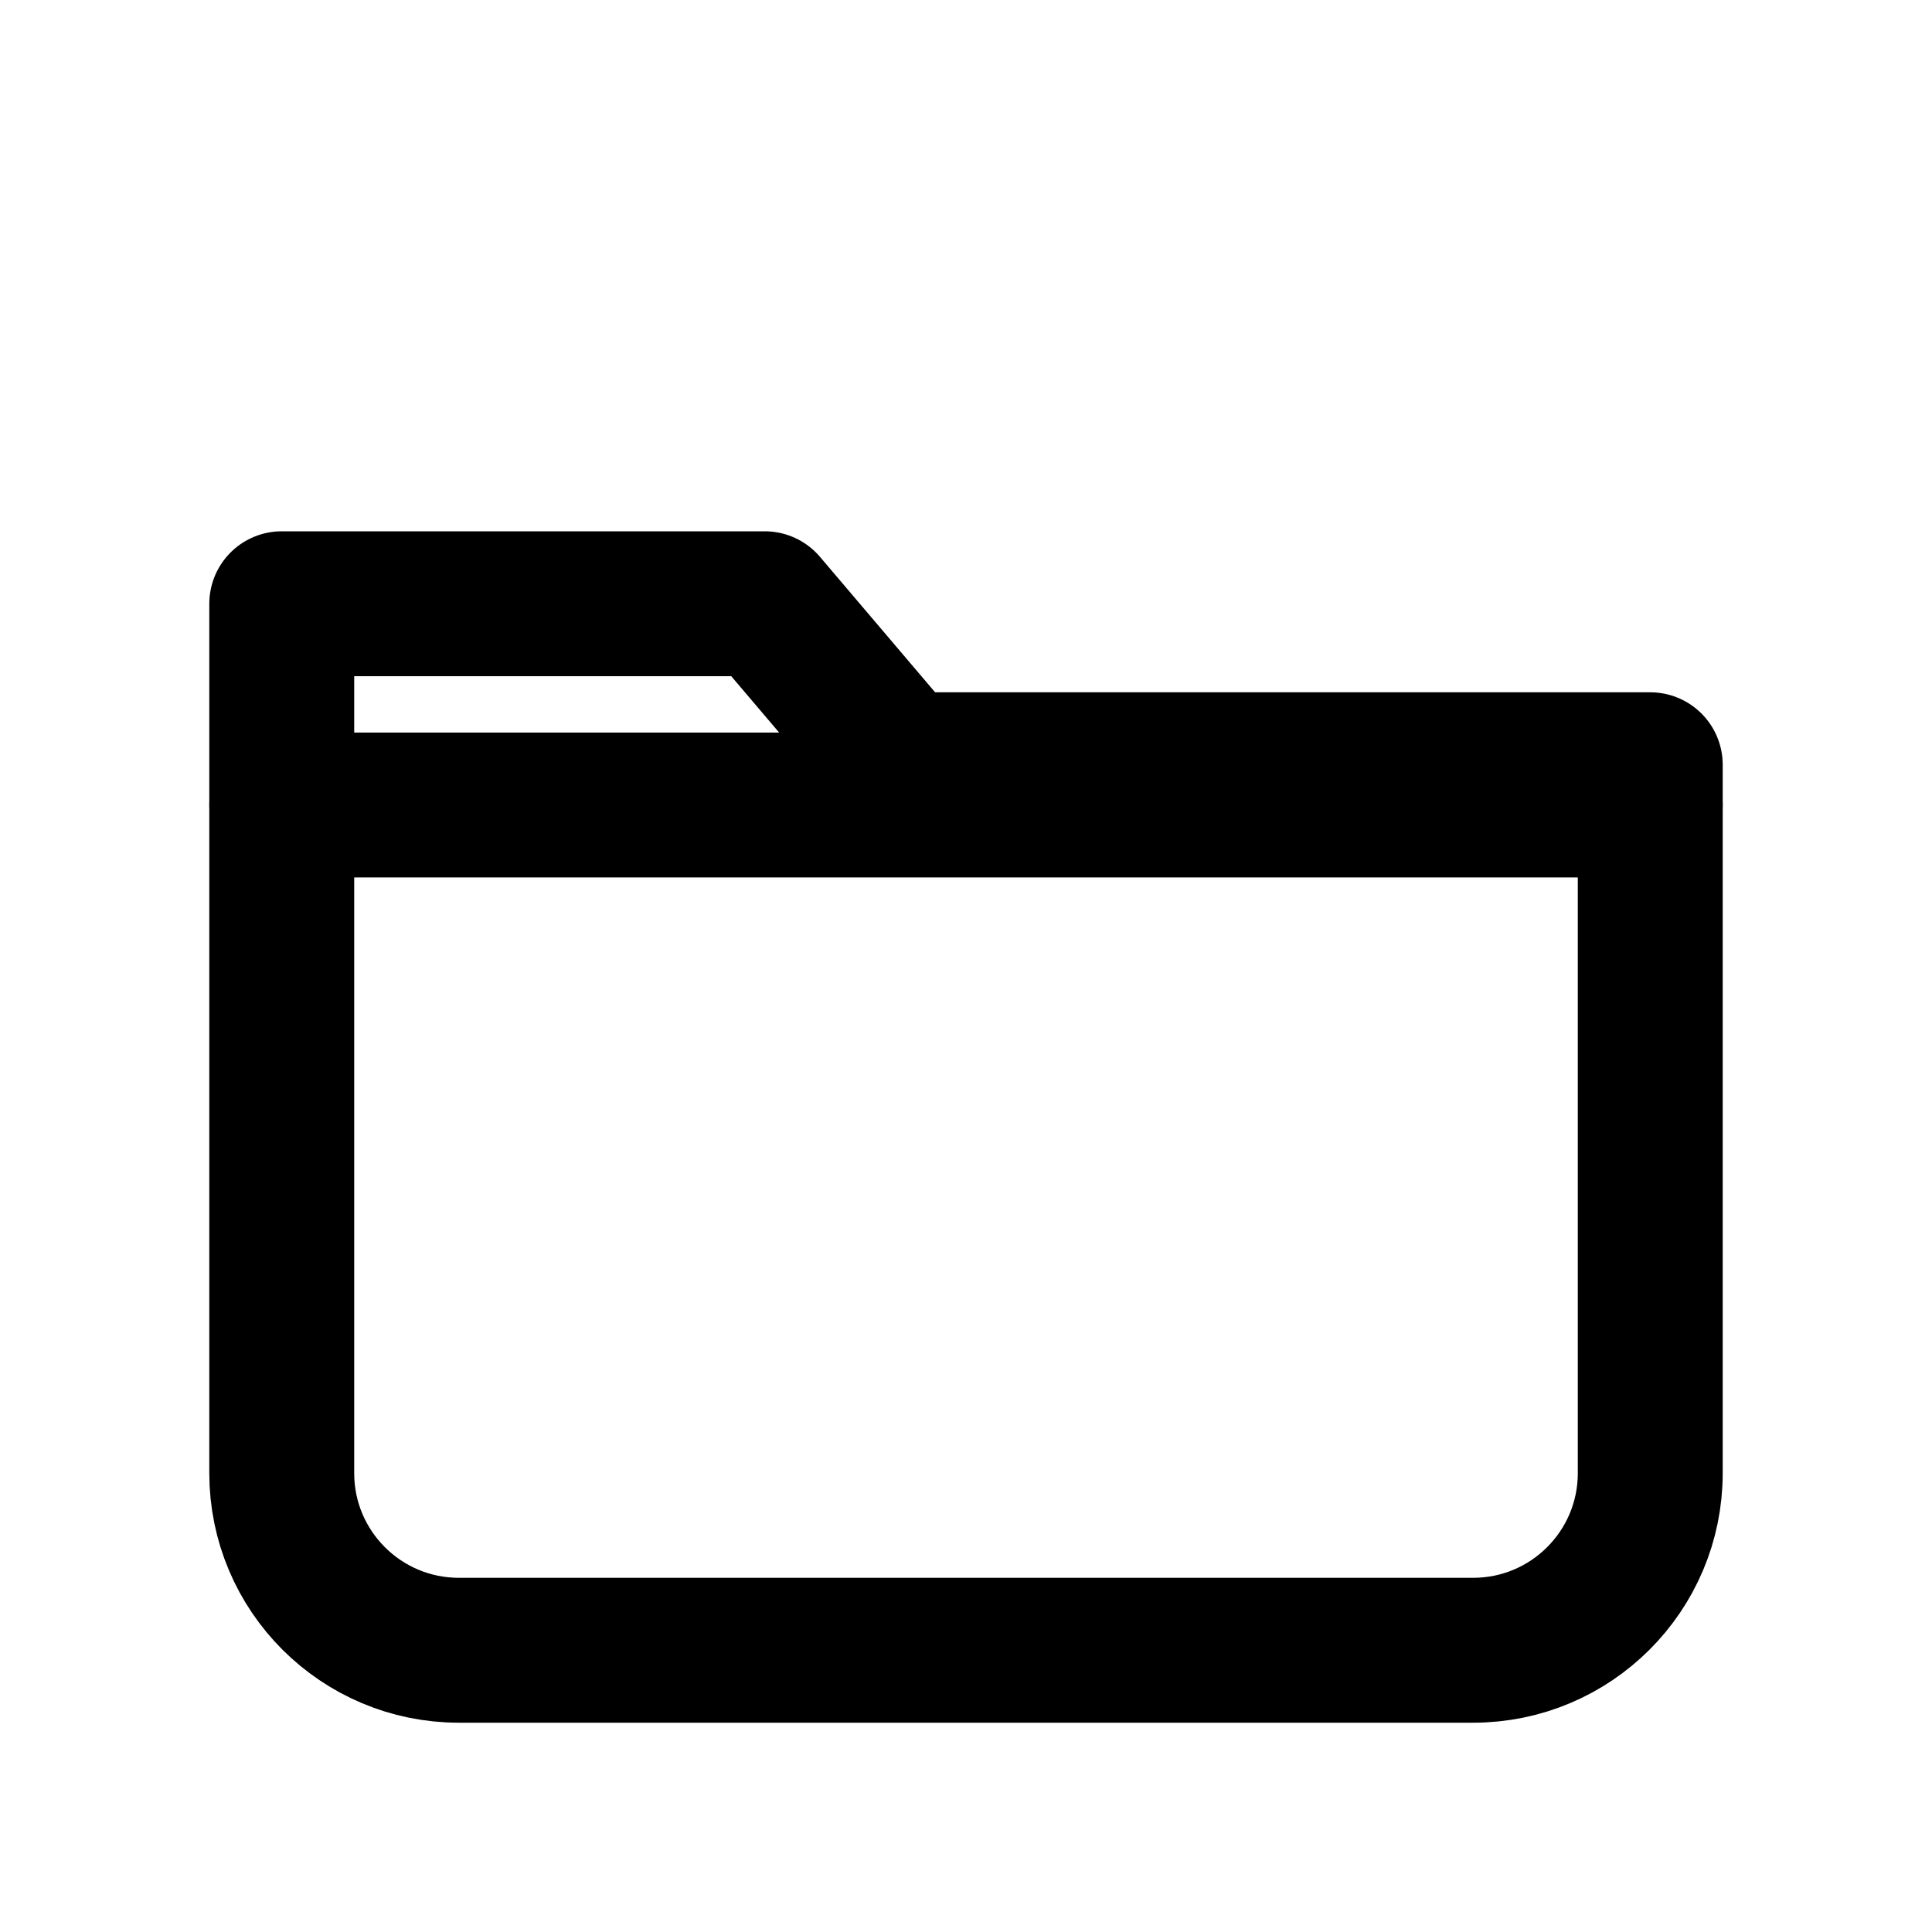
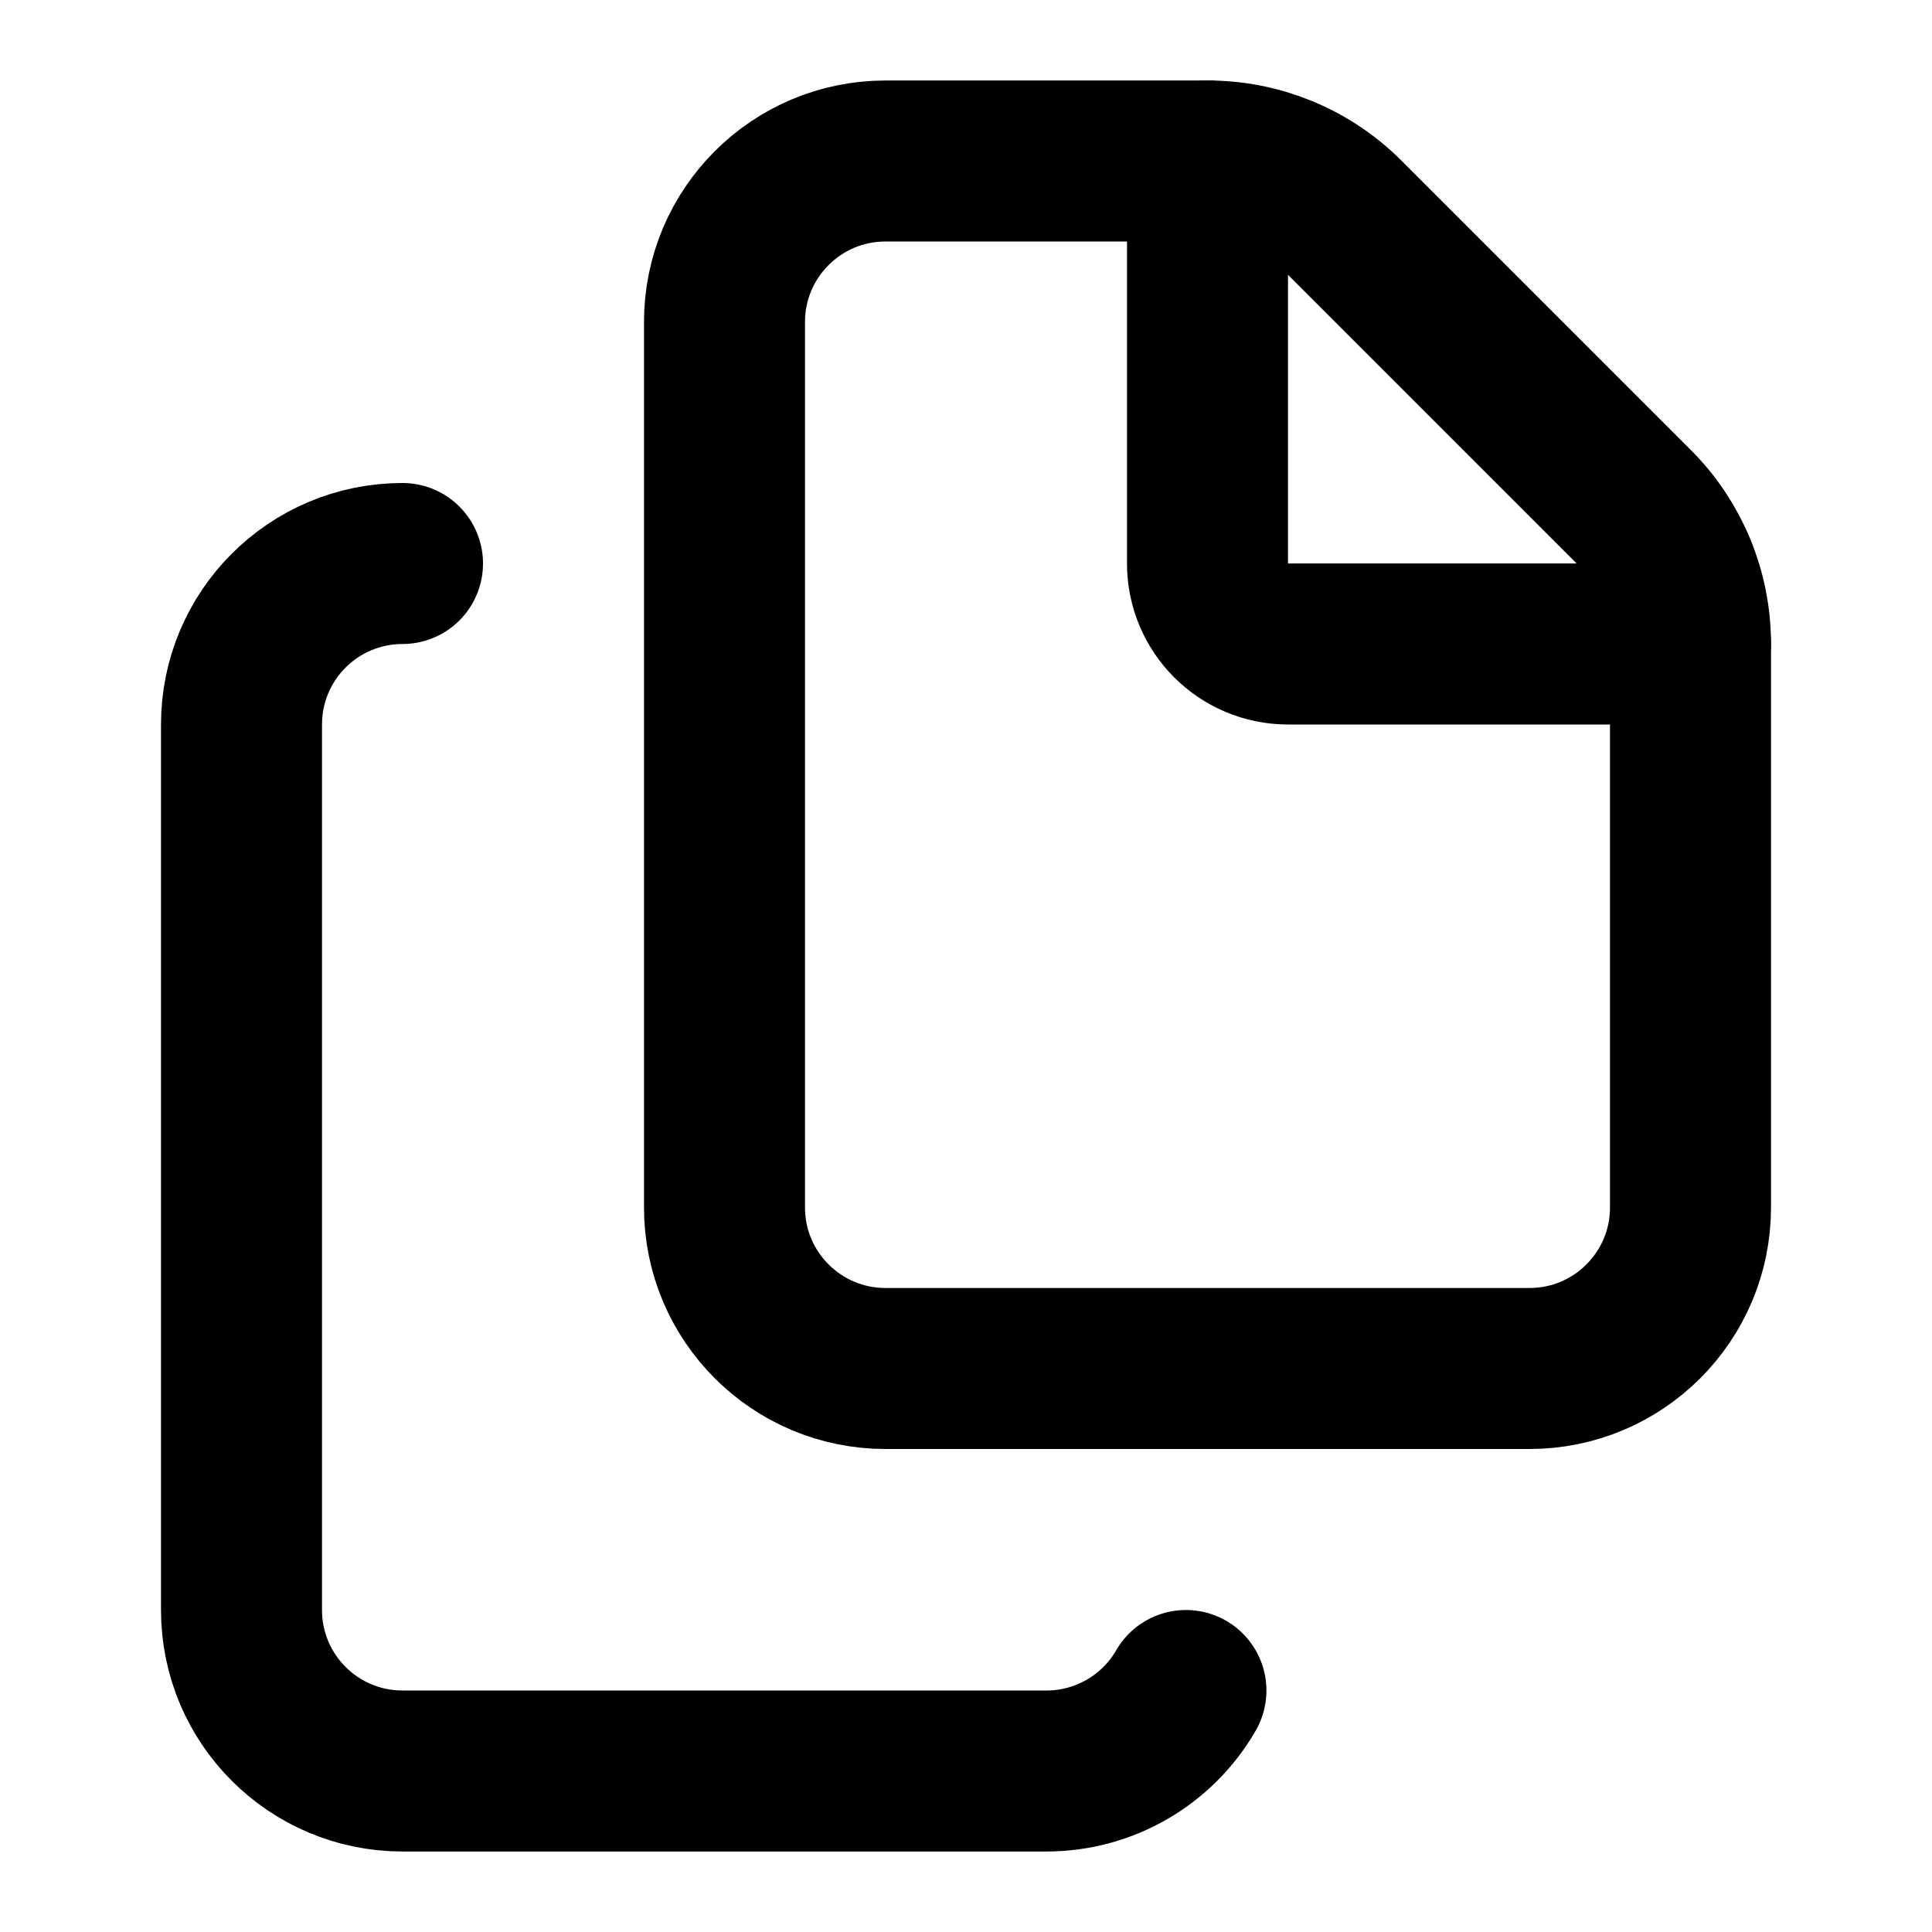
- <svg xmlns="http://www.w3.org/2000/svg" viewBox="0 0 24 24" fill="none" stroke="#000" stroke-width="1.8" stroke-linecap="round" stroke-linejoin="round">
-   <path d="M3.5 7.5h6l1.7 2H20.5v8.8a2.2 2.2 0 0 1-2.2 2.2H5.7a2.2 2.2 0 0 1-2.2-2.2z" />
-   <path d="M3.5 10h17" />
+ <svg xmlns="http://www.w3.org/2000/svg" viewBox="0 0 24 24" fill="none" stroke="#000" stroke-width="2" stroke-linecap="round" stroke-linejoin="round">
+   <path d="M15 2h-4a2 2 0 0 0-2 2v11a2 2 0 0 0 2 2h8a2 2 0 0 0 2-2V8" />
+   <path d="M16.706 2.706A2.4 2.4 0 0 0 15 2v5a1 1 0 0 0 1 1h5a2.4 2.4 0 0 0-.706-1.706z" />
+   <path d="M5 7a2 2 0 0 0-2 2v11a2 2 0 0 0 2 2h8a2 2 0 0 0 1.732-1" />
</svg>
